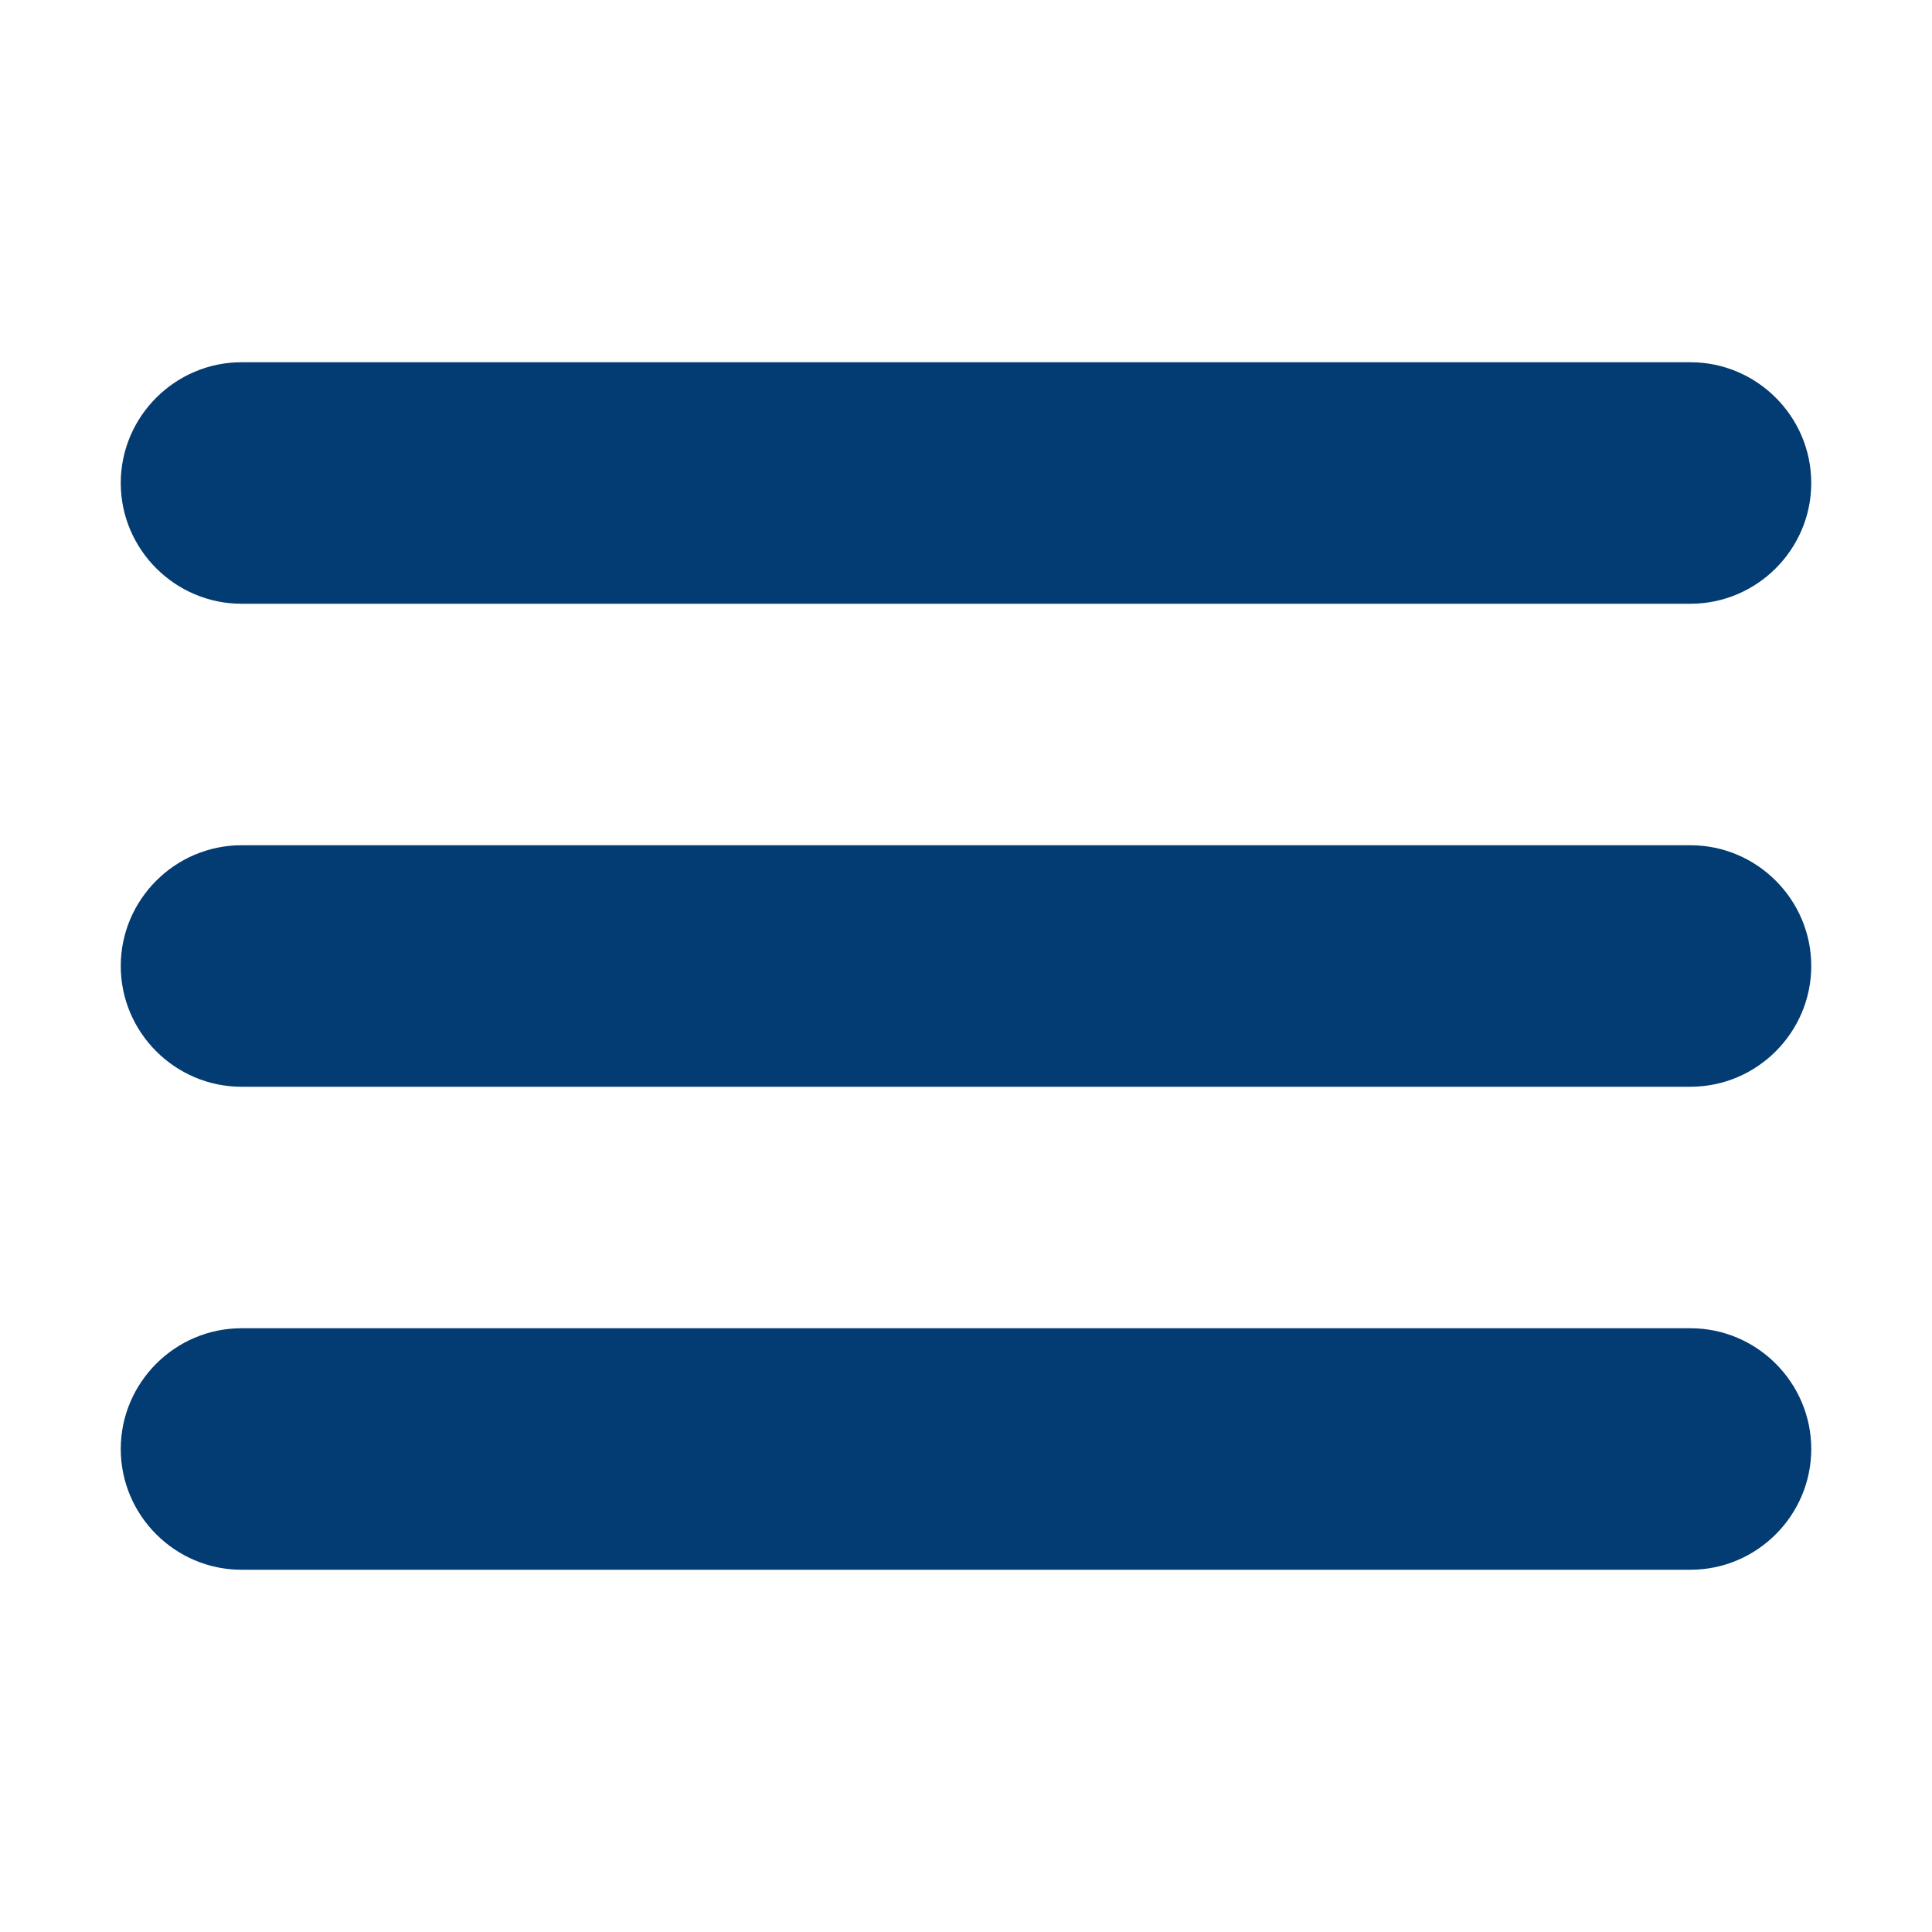
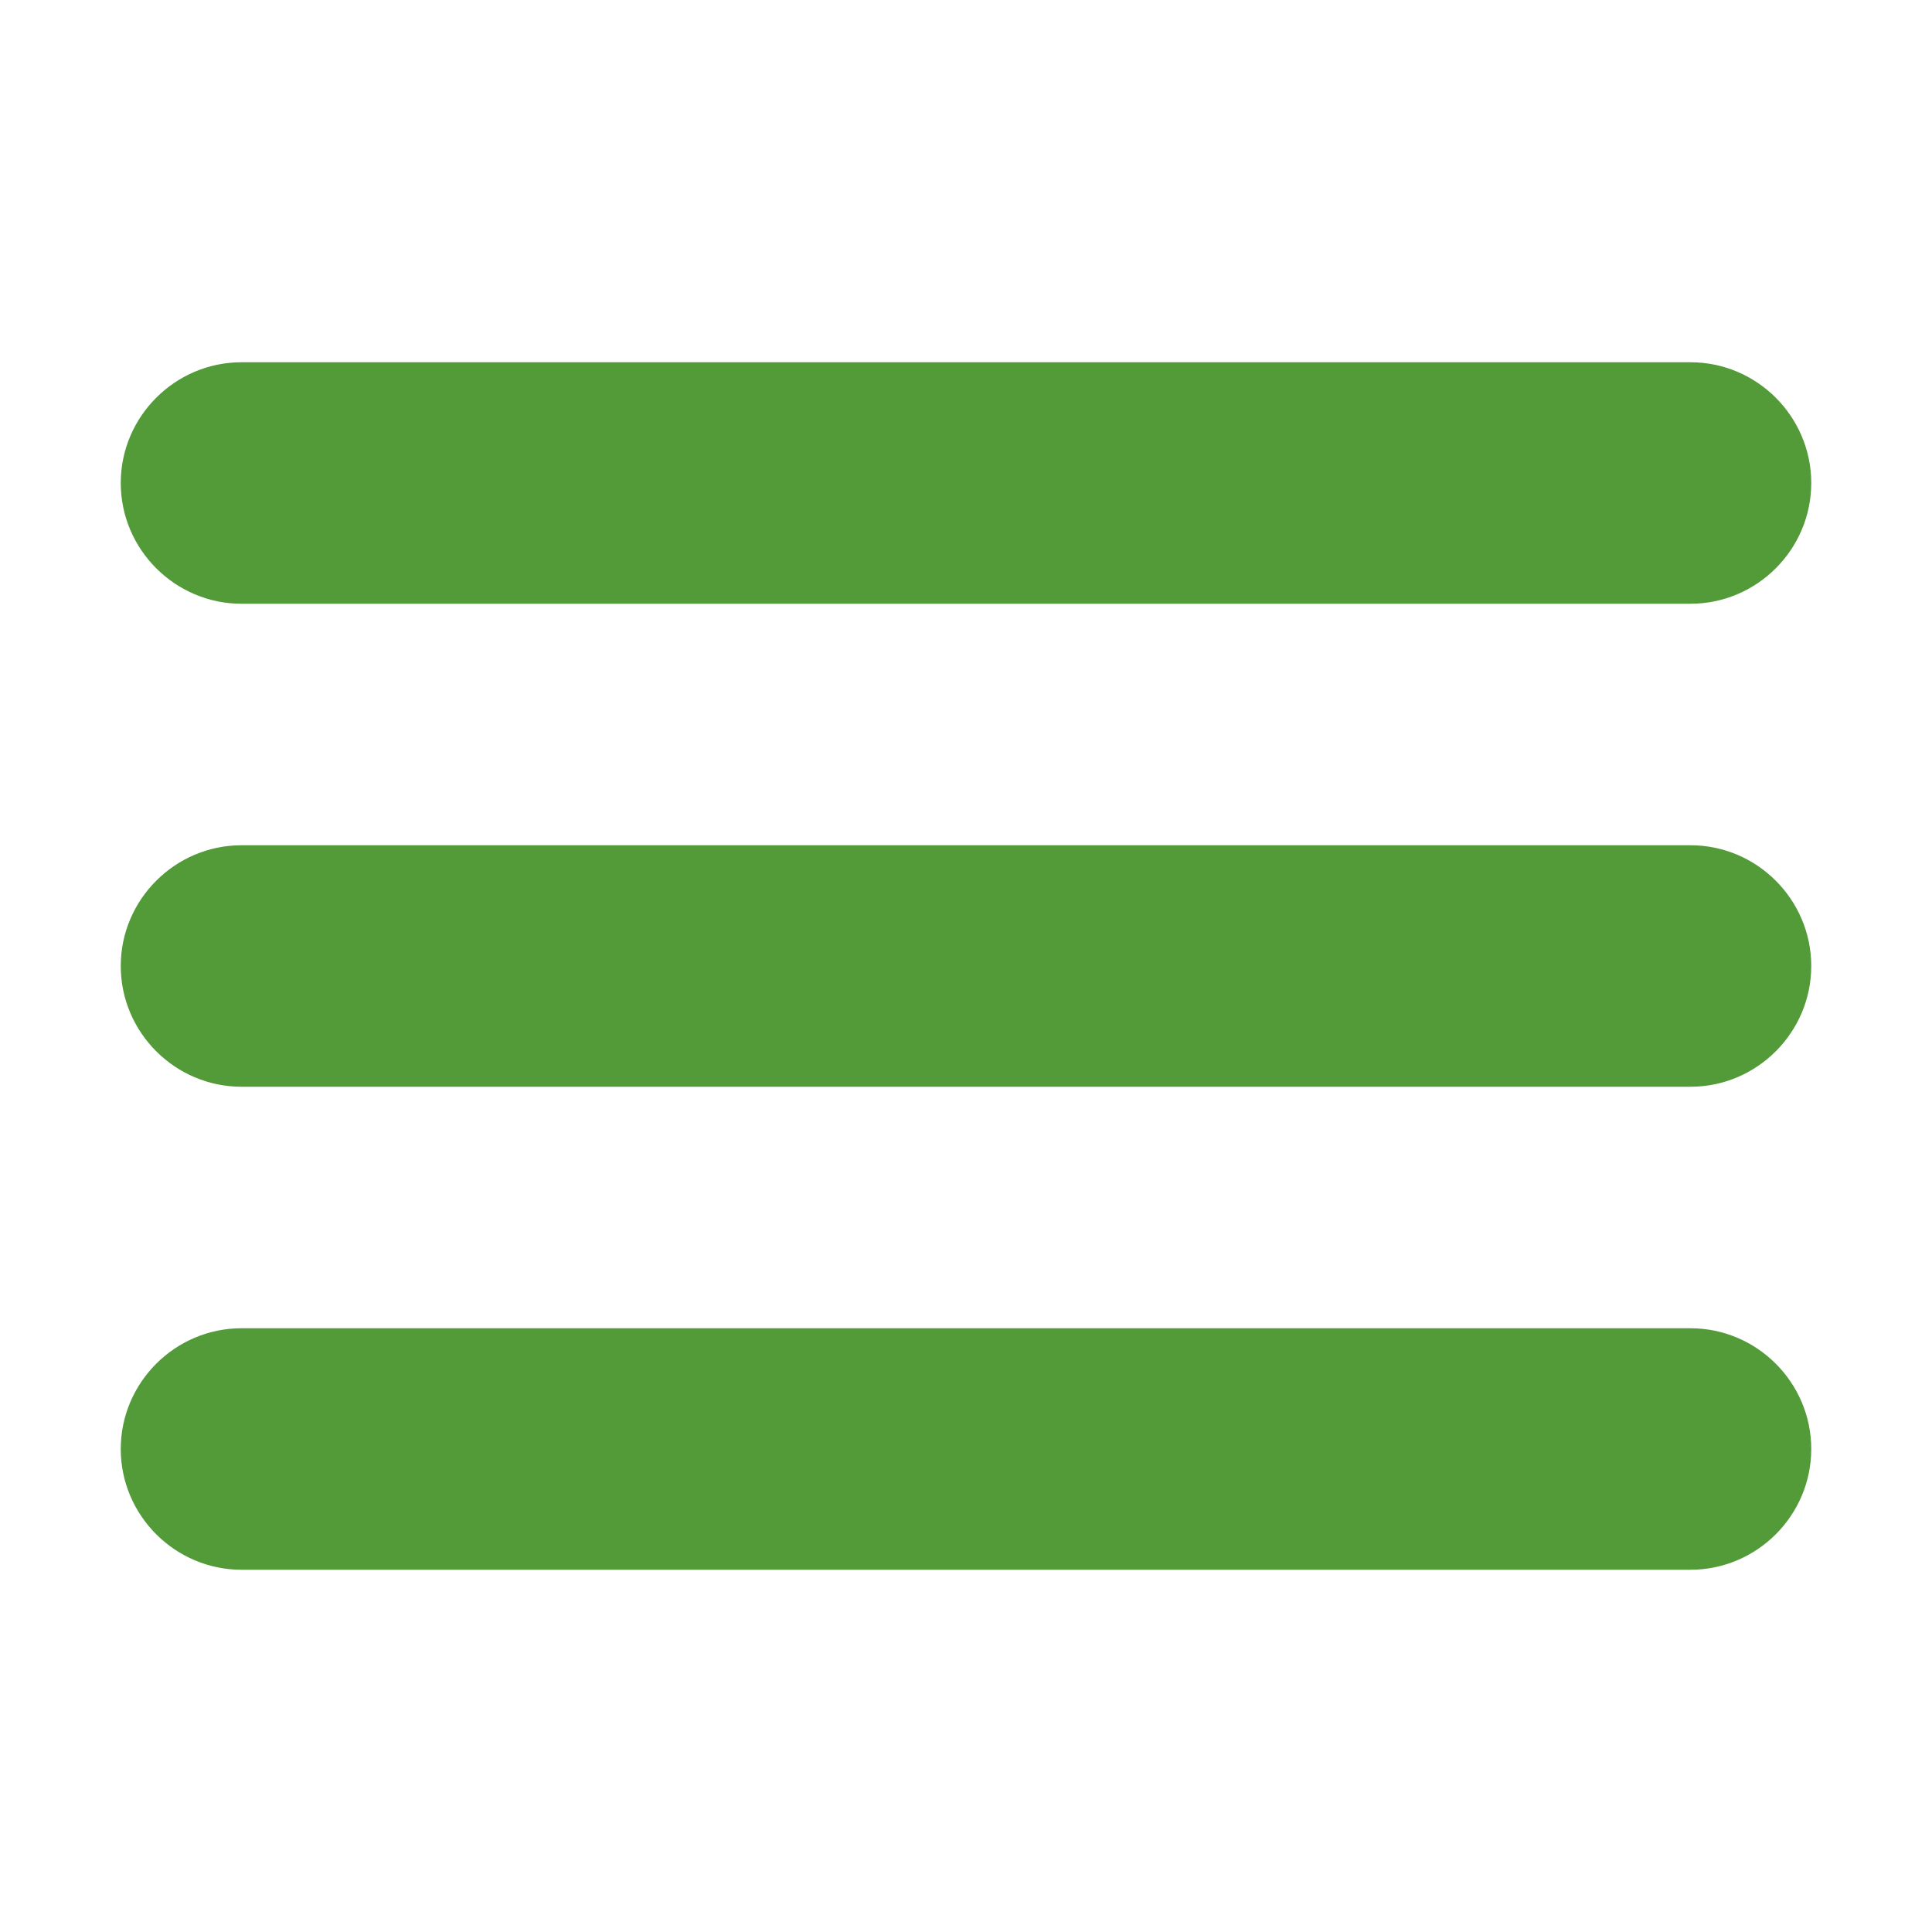
<svg xmlns="http://www.w3.org/2000/svg" viewBox="0 0 48 48">
  <linearGradient id="C9TYDZarys49lHDy~k4THa" x1="12.373" x2="34.611" y1="-154.373" y2="-176.611" gradientTransform="matrix(1 0 0 -1 0 -154)" gradientUnits="userSpaceOnUse">
-     <stop offset="0" stop-color="#0077d2" />
+     <stop offset="0" stop-color="#529b38" />
    <stop offset="1" stop-color="#0b59a2" />
  </linearGradient>
-   <path fill="#033b73" d="M42,15H6c-1.65,0-3-1.35-3-3v0c0-1.65,1.35-3,3-3h36c1.65,0,3,1.35,3,3v0 C45,13.65,43.65,15,42,15z" />
+   <path fill="#529b38" d="M42,15H6c-1.65,0-3-1.35-3-3v0c0-1.65,1.35-3,3-3h36c1.65,0,3,1.35,3,3v0 C45,13.65,43.65,15,42,15z" />
  <linearGradient id="C9TYDZarys49lHDy~k4THb" x1="12.373" x2="34.611" y1="-166.373" y2="-188.611" gradientTransform="matrix(1 0 0 -1 0 -154)" gradientUnits="userSpaceOnUse">
-     <stop offset="0" stop-color="#0077d2" />
+     <stop offset="0" stop-color="#529b38" />
    <stop offset="1" stop-color="#0b59a2" />
  </linearGradient>
-   <path fill="#033b73" d="M42,27H6c-1.65,0-3-1.35-3-3v0c0-1.65,1.35-3,3-3h36c1.65,0,3,1.35,3,3v0 C45,25.65,43.65,27,42,27z" />
+   <path fill="#529b38" d="M42,27H6c-1.65,0-3-1.35-3-3v0c0-1.65,1.35-3,3-3h36c1.65,0,3,1.35,3,3v0 C45,25.65,43.65,27,42,27z" />
  <linearGradient id="C9TYDZarys49lHDy~k4THc" x1="12.373" x2="34.611" y1="-178.373" y2="-200.611" gradientTransform="matrix(1 0 0 -1 0 -154)" gradientUnits="userSpaceOnUse">
-     <stop offset="0" stop-color="#0077d2" />
+     <stop offset="0" stop-color="#529b38" />
    <stop offset="1" stop-color="#0b59a2" />
  </linearGradient>
-   <path fill="#033b73" d="M42,39H6c-1.65,0-3-1.35-3-3v0c0-1.65,1.35-3,3-3h36c1.65,0,3,1.35,3,3v0 C45,37.65,43.65,39,42,39z" />
+   <path fill="#529b38" d="M42,39H6c-1.65,0-3-1.35-3-3v0c0-1.65,1.35-3,3-3h36c1.65,0,3,1.35,3,3v0 C45,37.65,43.65,39,42,39z" />
</svg>
